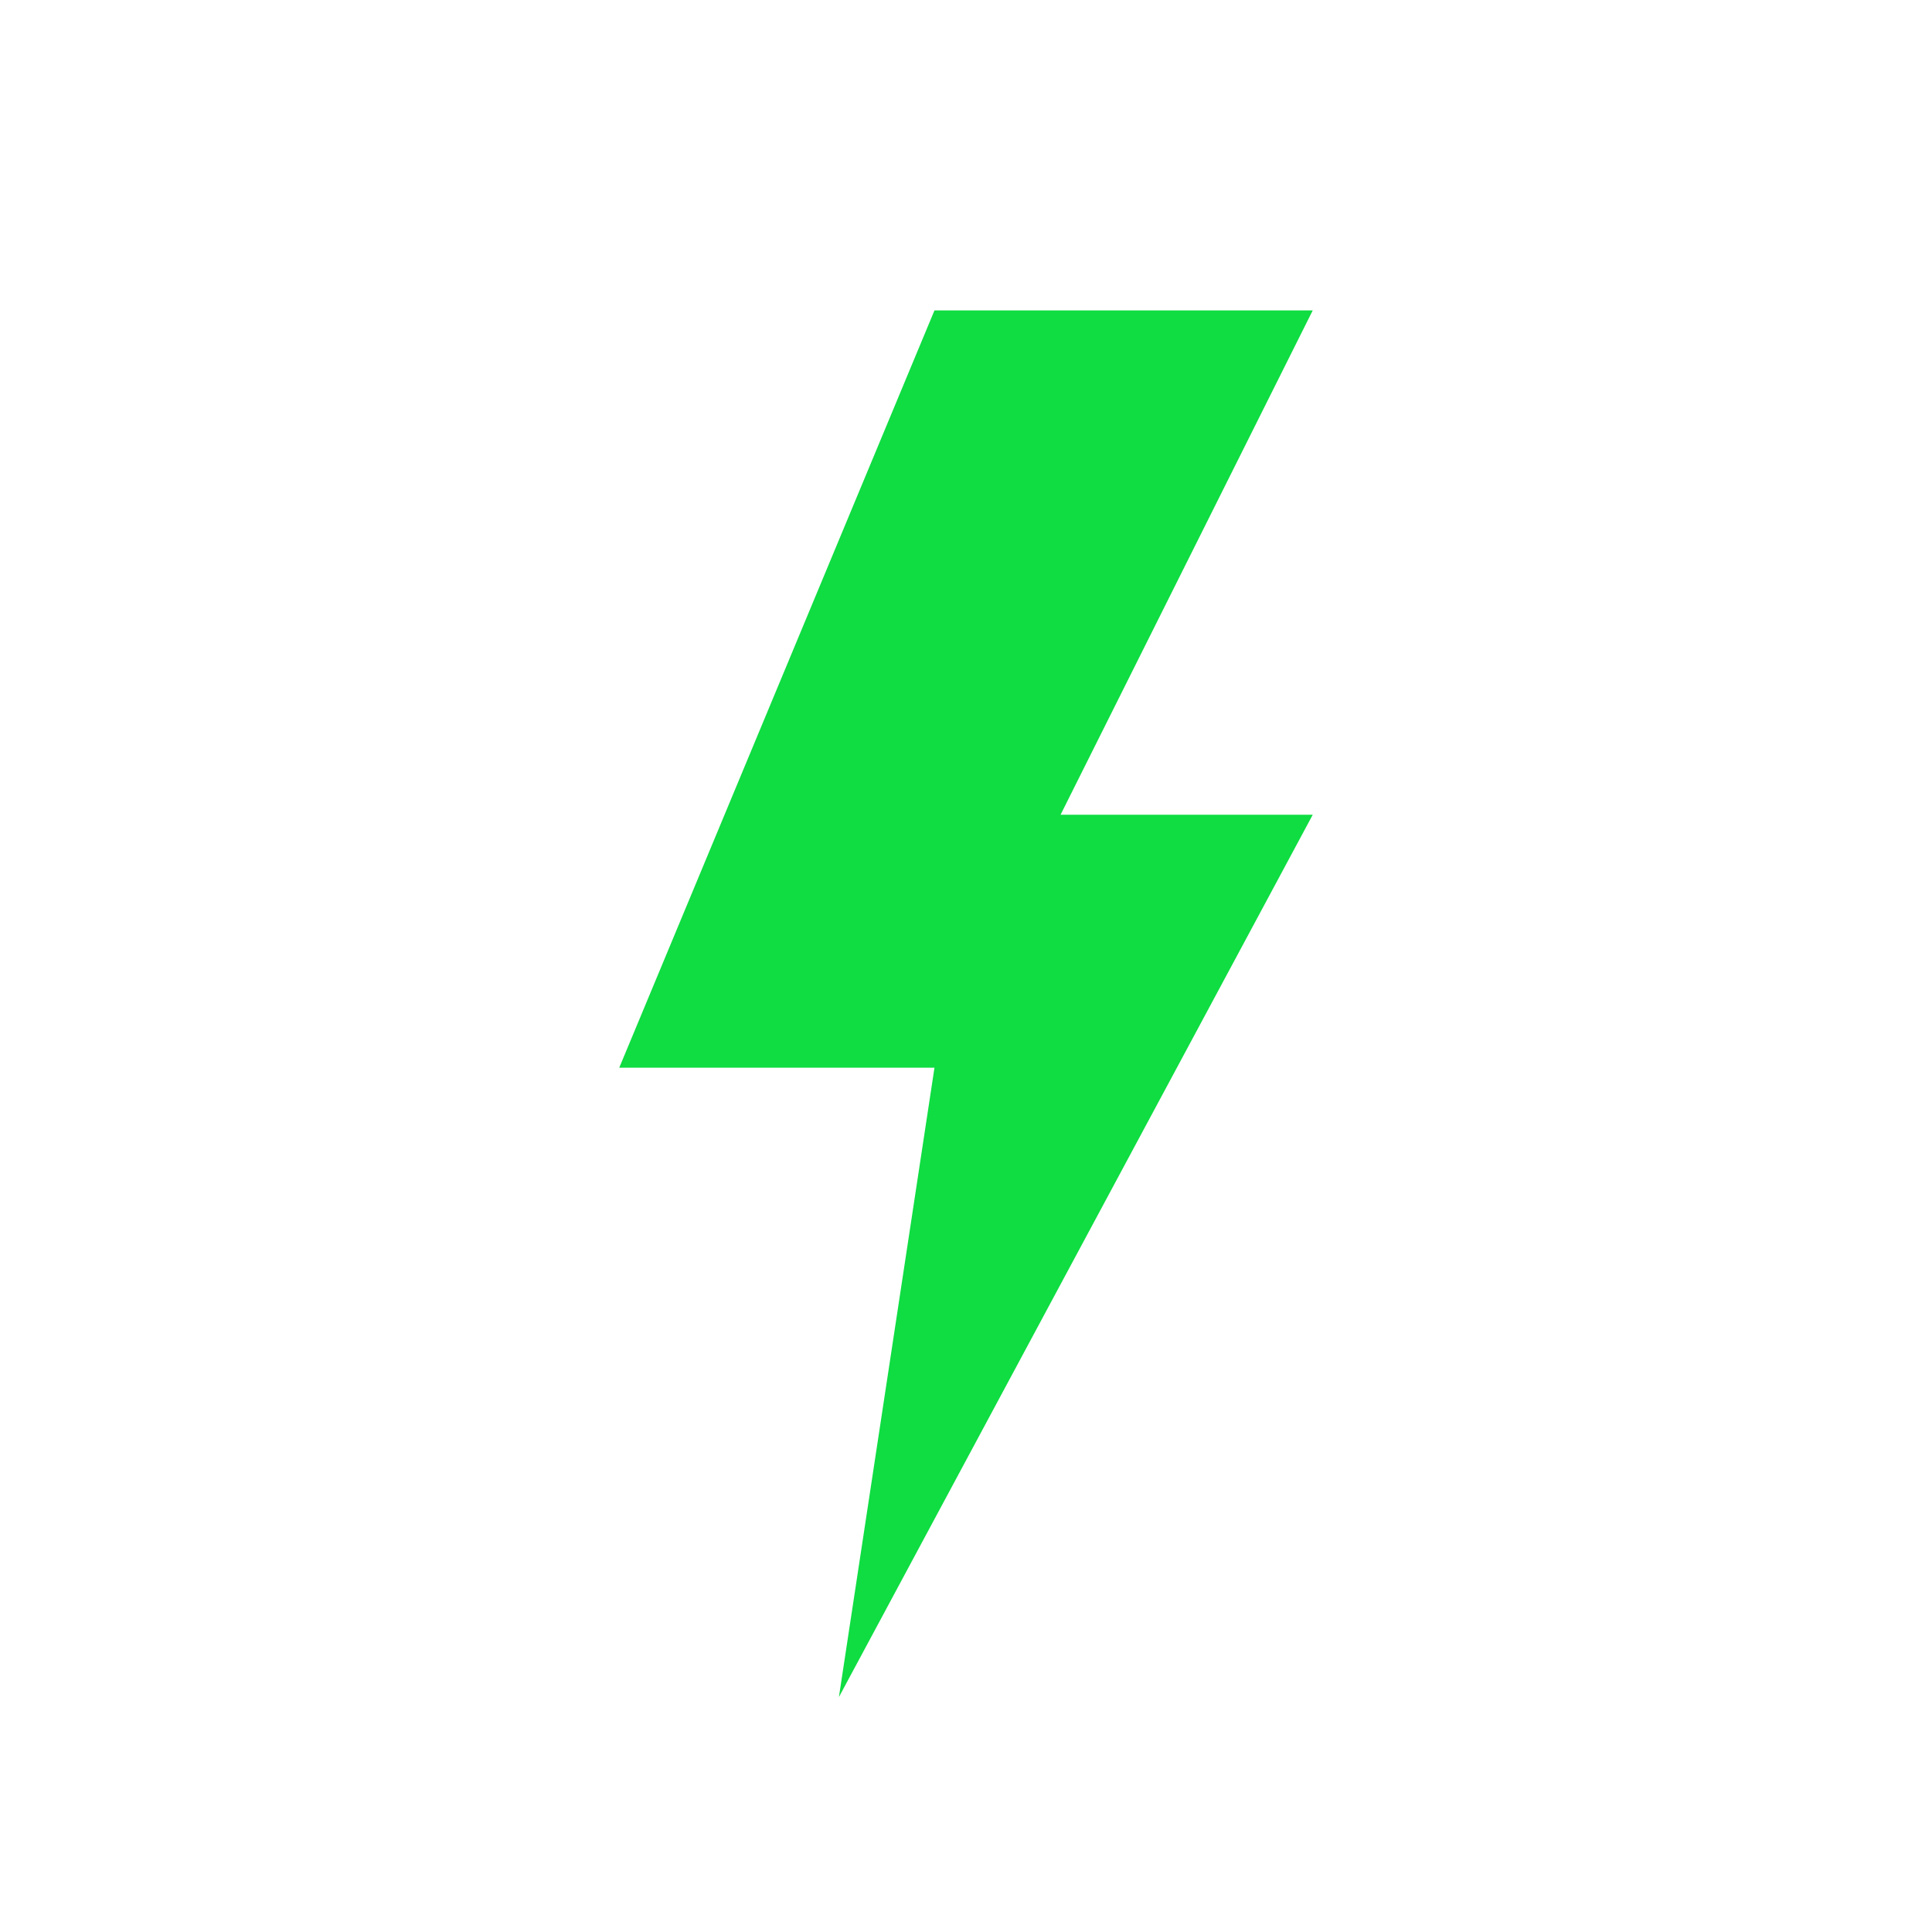
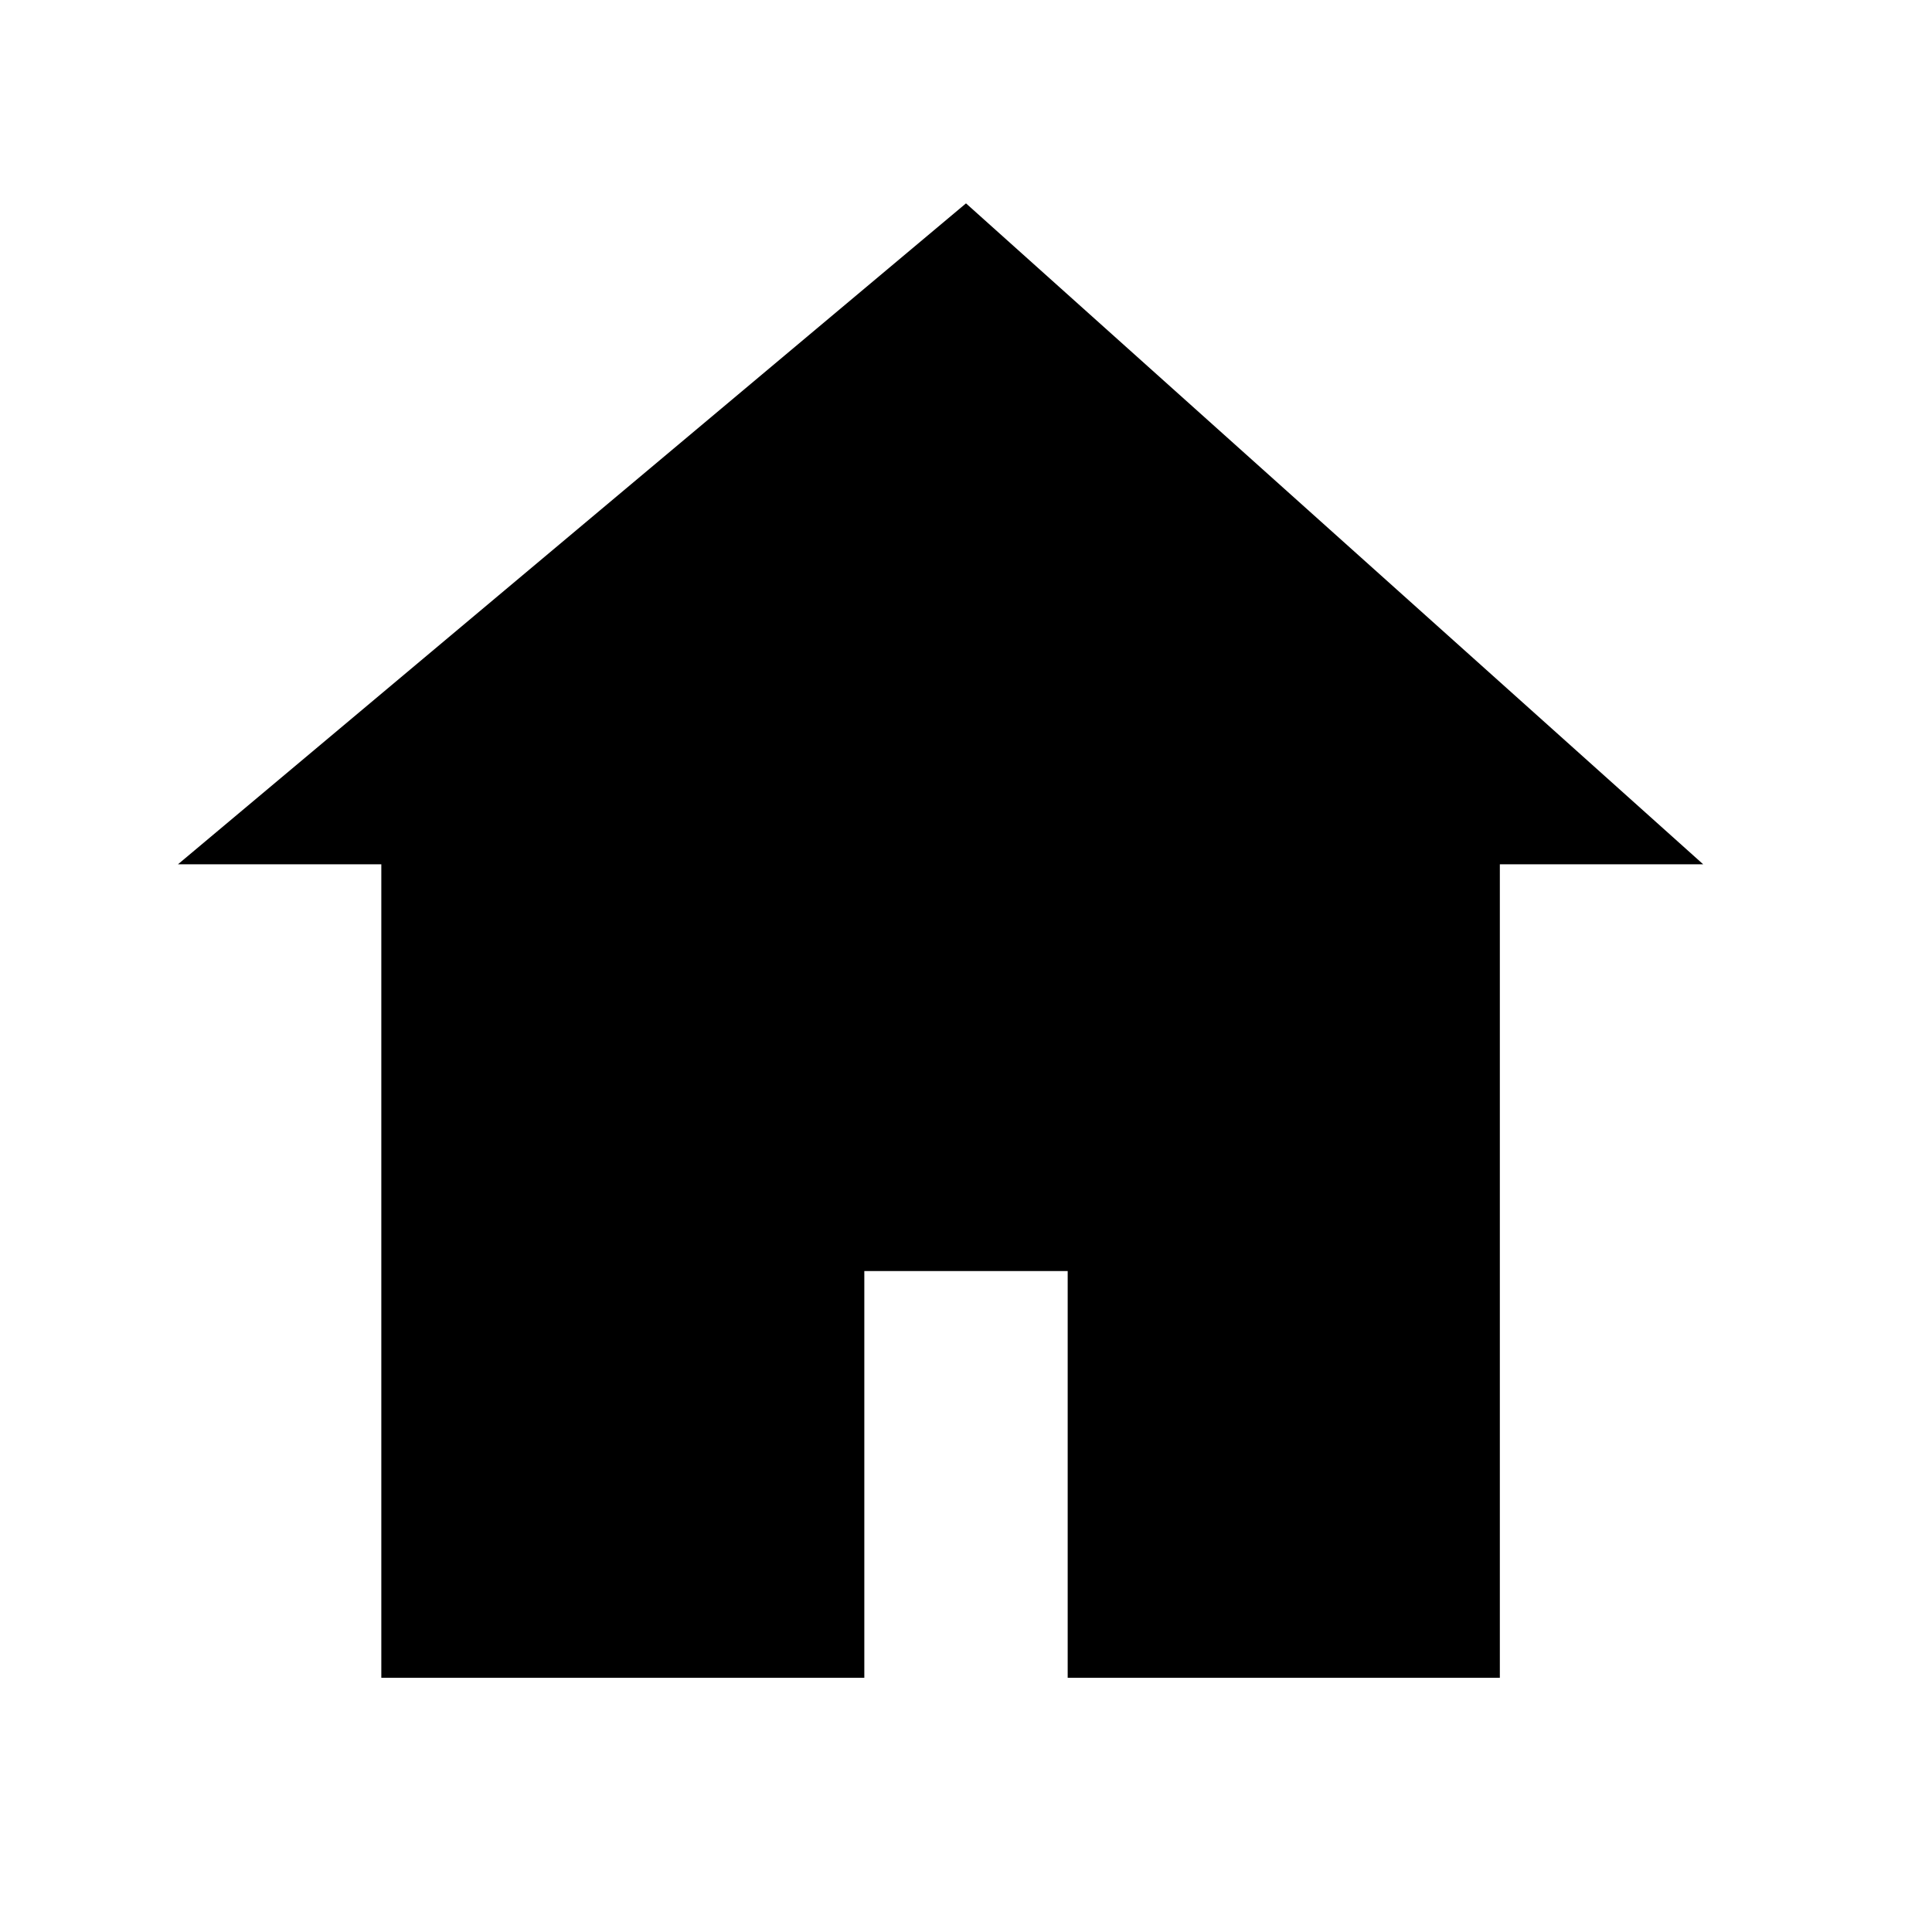
<svg xmlns="http://www.w3.org/2000/svg" viewBox="0 0 76 76">
-   <path d="m36.76 12.21h14.88l-9.92 19.84h9.92l-18.64 34.71 3.76-24.76h-12.4z" fill="#0fdd42" />
-   <path d="m0 0h76v76h-76z" fill="none" />
+   <path fill-rule="evenodd" clip-rule="evenodd" fill="#000000" d="M38 8L67 34L59 34L59 66L15 66L15 34L7 34Z M34 66L34 50L42 50L42 66Z" />
</svg>
